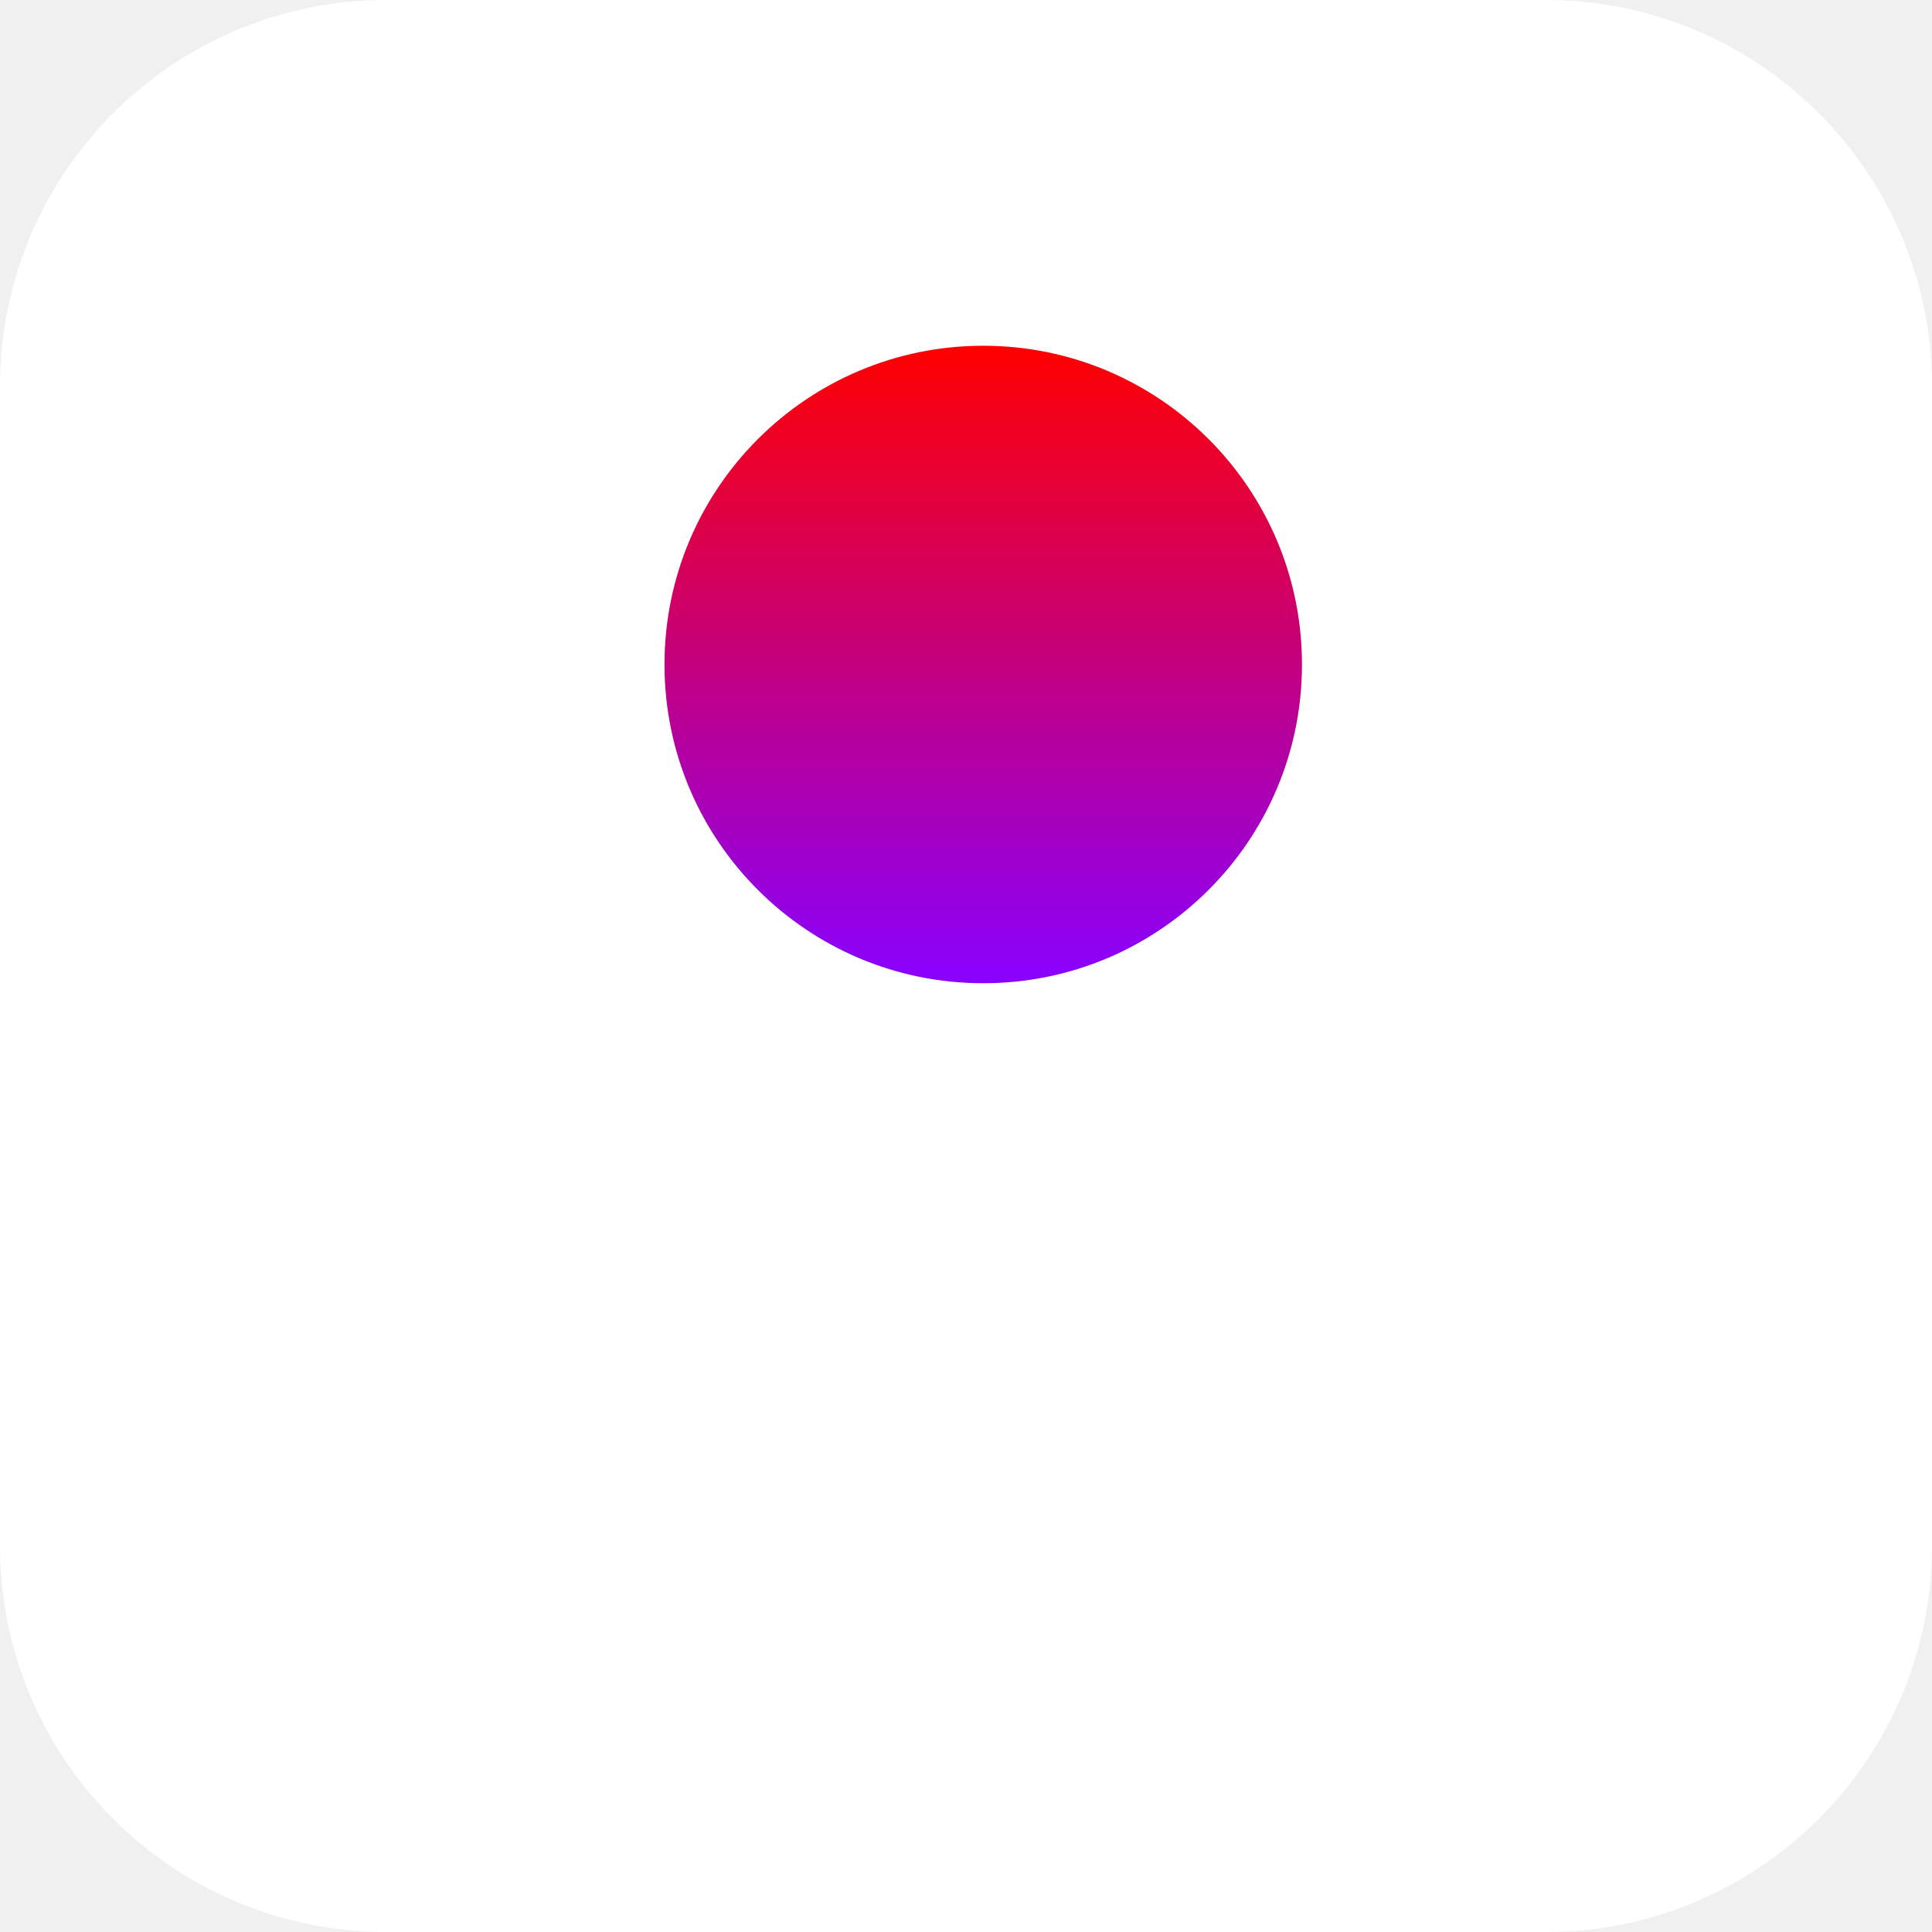
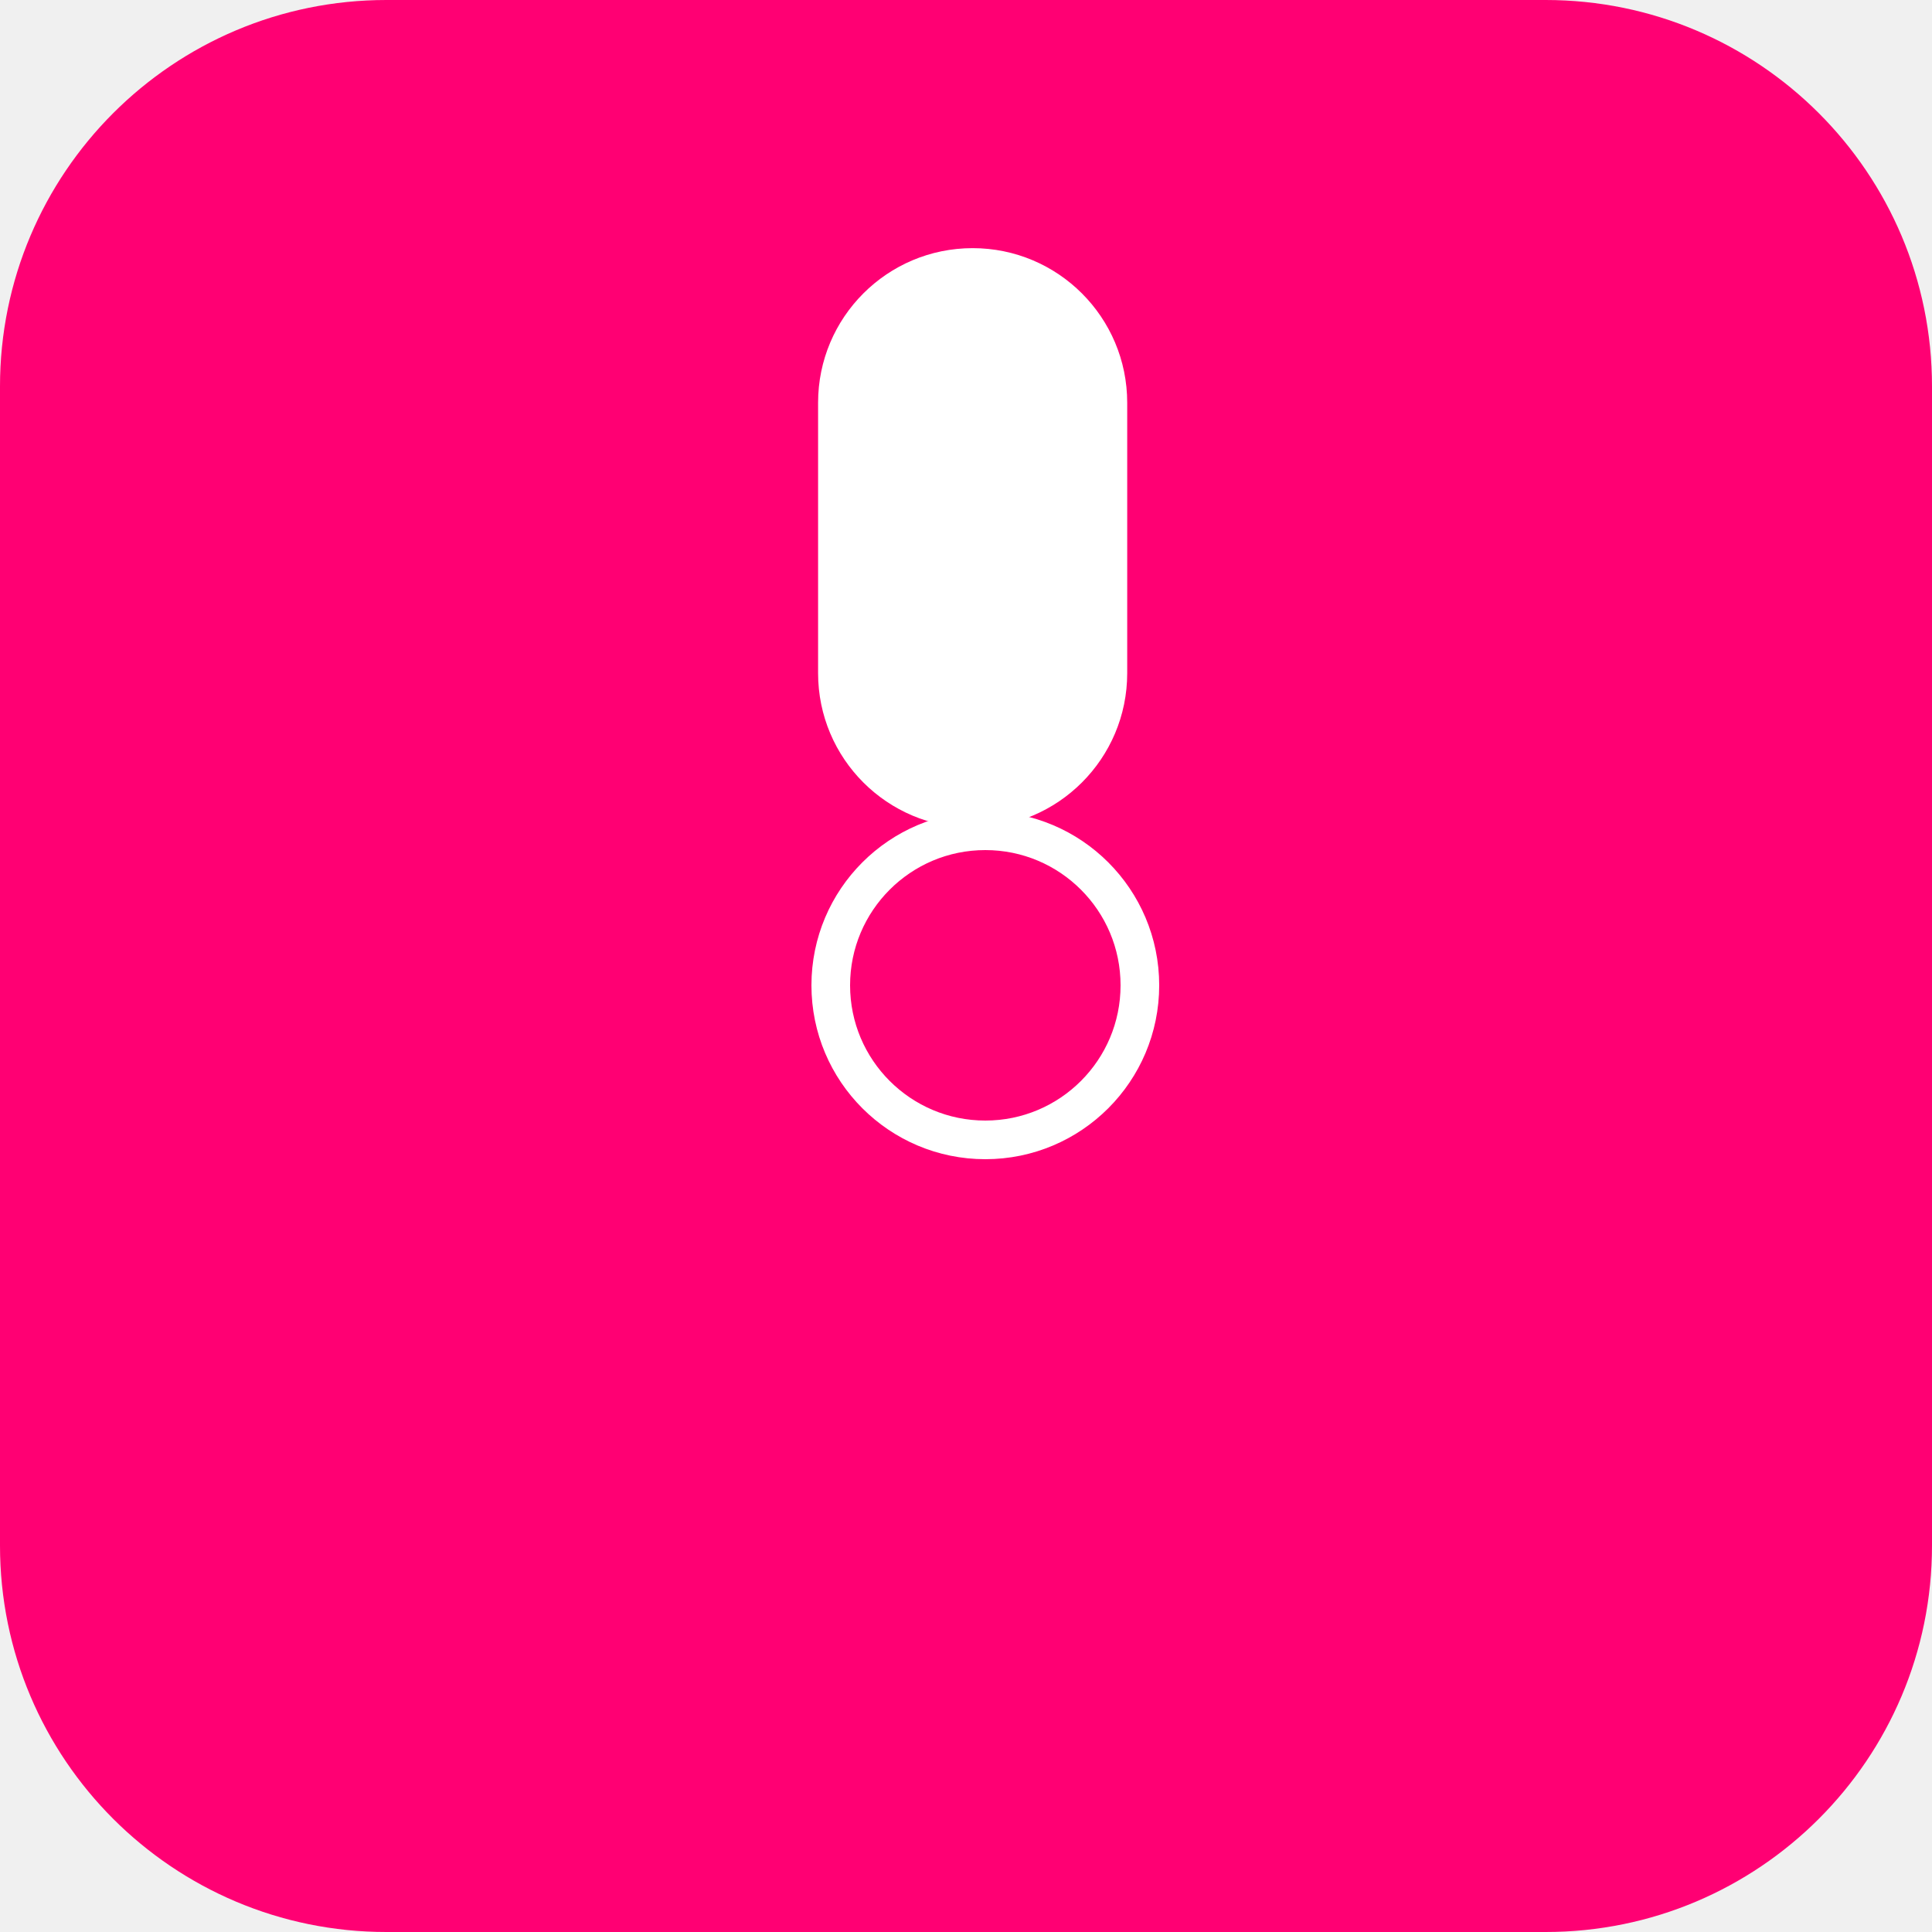
<svg xmlns="http://www.w3.org/2000/svg" xmlns:xlink="http://www.w3.org/1999/xlink" width="50" height="50" viewBox="0 0 50 50" fill="none">
-   <rect width="50" height="50" rx="10" fill="white" />
-   <g id="Repeat group 1_inner" data-figma-trr="r6u1-0f">
-     <circle cx="25.446" cy="17.197" r="8.249" fill="url(#paint0_linear_92_80)" />
+   <rect width="50" height="50" rx="10" fill="#FF0073" />
+   <g id="Repeat group 1_inner" data-figma-trr="r12u1.5-0f">
+     <rect x="21.172" y="6.422" width="8" height="15" rx="4" fill="white" />
  </g>
-   <use xlink:href="#Repeat%20group%201_inner" transform="translate(25.1982 -6.75183) rotate(60)" />
-   <use xlink:href="#Repeat%20group%201_inner" transform="translate(43.6445 11.6945) rotate(120)" />
-   <use xlink:href="#Repeat%20group%201_inner" transform="translate(36.8927 36.8927) rotate(-180)" />
-   <use xlink:href="#Repeat%20group%201_inner" transform="translate(11.6945 43.6445) rotate(-120)" />
-   <use xlink:href="#Repeat%20group%201_inner" transform="translate(-6.75183 25.1982) rotate(-60)" />
-   <defs>
-     <linearGradient id="paint0_linear_92_80" x1="25.446" y1="8.947" x2="25.446" y2="25.446" gradientUnits="userSpaceOnUse">
-       <stop stop-color="#FF0000" />
-       <stop offset="1" stop-color="#8800FF" />
-     </linearGradient>
-   </defs>
+   <use xlink:href="#Repeat%20group%201_inner" transform="translate(12.1545 -7.01741) rotate(30)" />
+   <use xlink:href="#Repeat%20group%201_inner" transform="translate(26.1893 -7.01741) rotate(60)" />
+   <use xlink:href="#Repeat%20group%201_inner" transform="translate(38.3438) rotate(90)" />
+   <use xlink:href="#Repeat%20group%201_inner" transform="translate(45.3612 12.1545) rotate(120)" />
+   <use xlink:href="#Repeat%20group%201_inner" transform="translate(45.3612 26.1893) rotate(150)" />
+   <use xlink:href="#Repeat%20group%201_inner" transform="translate(38.3438 38.3438) rotate(-180)" />
+   <use xlink:href="#Repeat%20group%201_inner" transform="translate(26.1893 45.3613) rotate(-150)" />
+   <use xlink:href="#Repeat%20group%201_inner" transform="translate(12.1545 45.3612) rotate(-120)" />
+   <use xlink:href="#Repeat%20group%201_inner" transform="translate(9.79573e-09 38.3438) rotate(-90)" />
+   <use xlink:href="#Repeat%20group%201_inner" transform="translate(-7.01741 26.1893) rotate(-60)" />
+   <use xlink:href="#Repeat%20group%201_inner" transform="translate(-7.01741 12.1545) rotate(-30)" />
+   <circle cx="25.5" cy="25.5" r="4" stroke="white" />
</svg>
